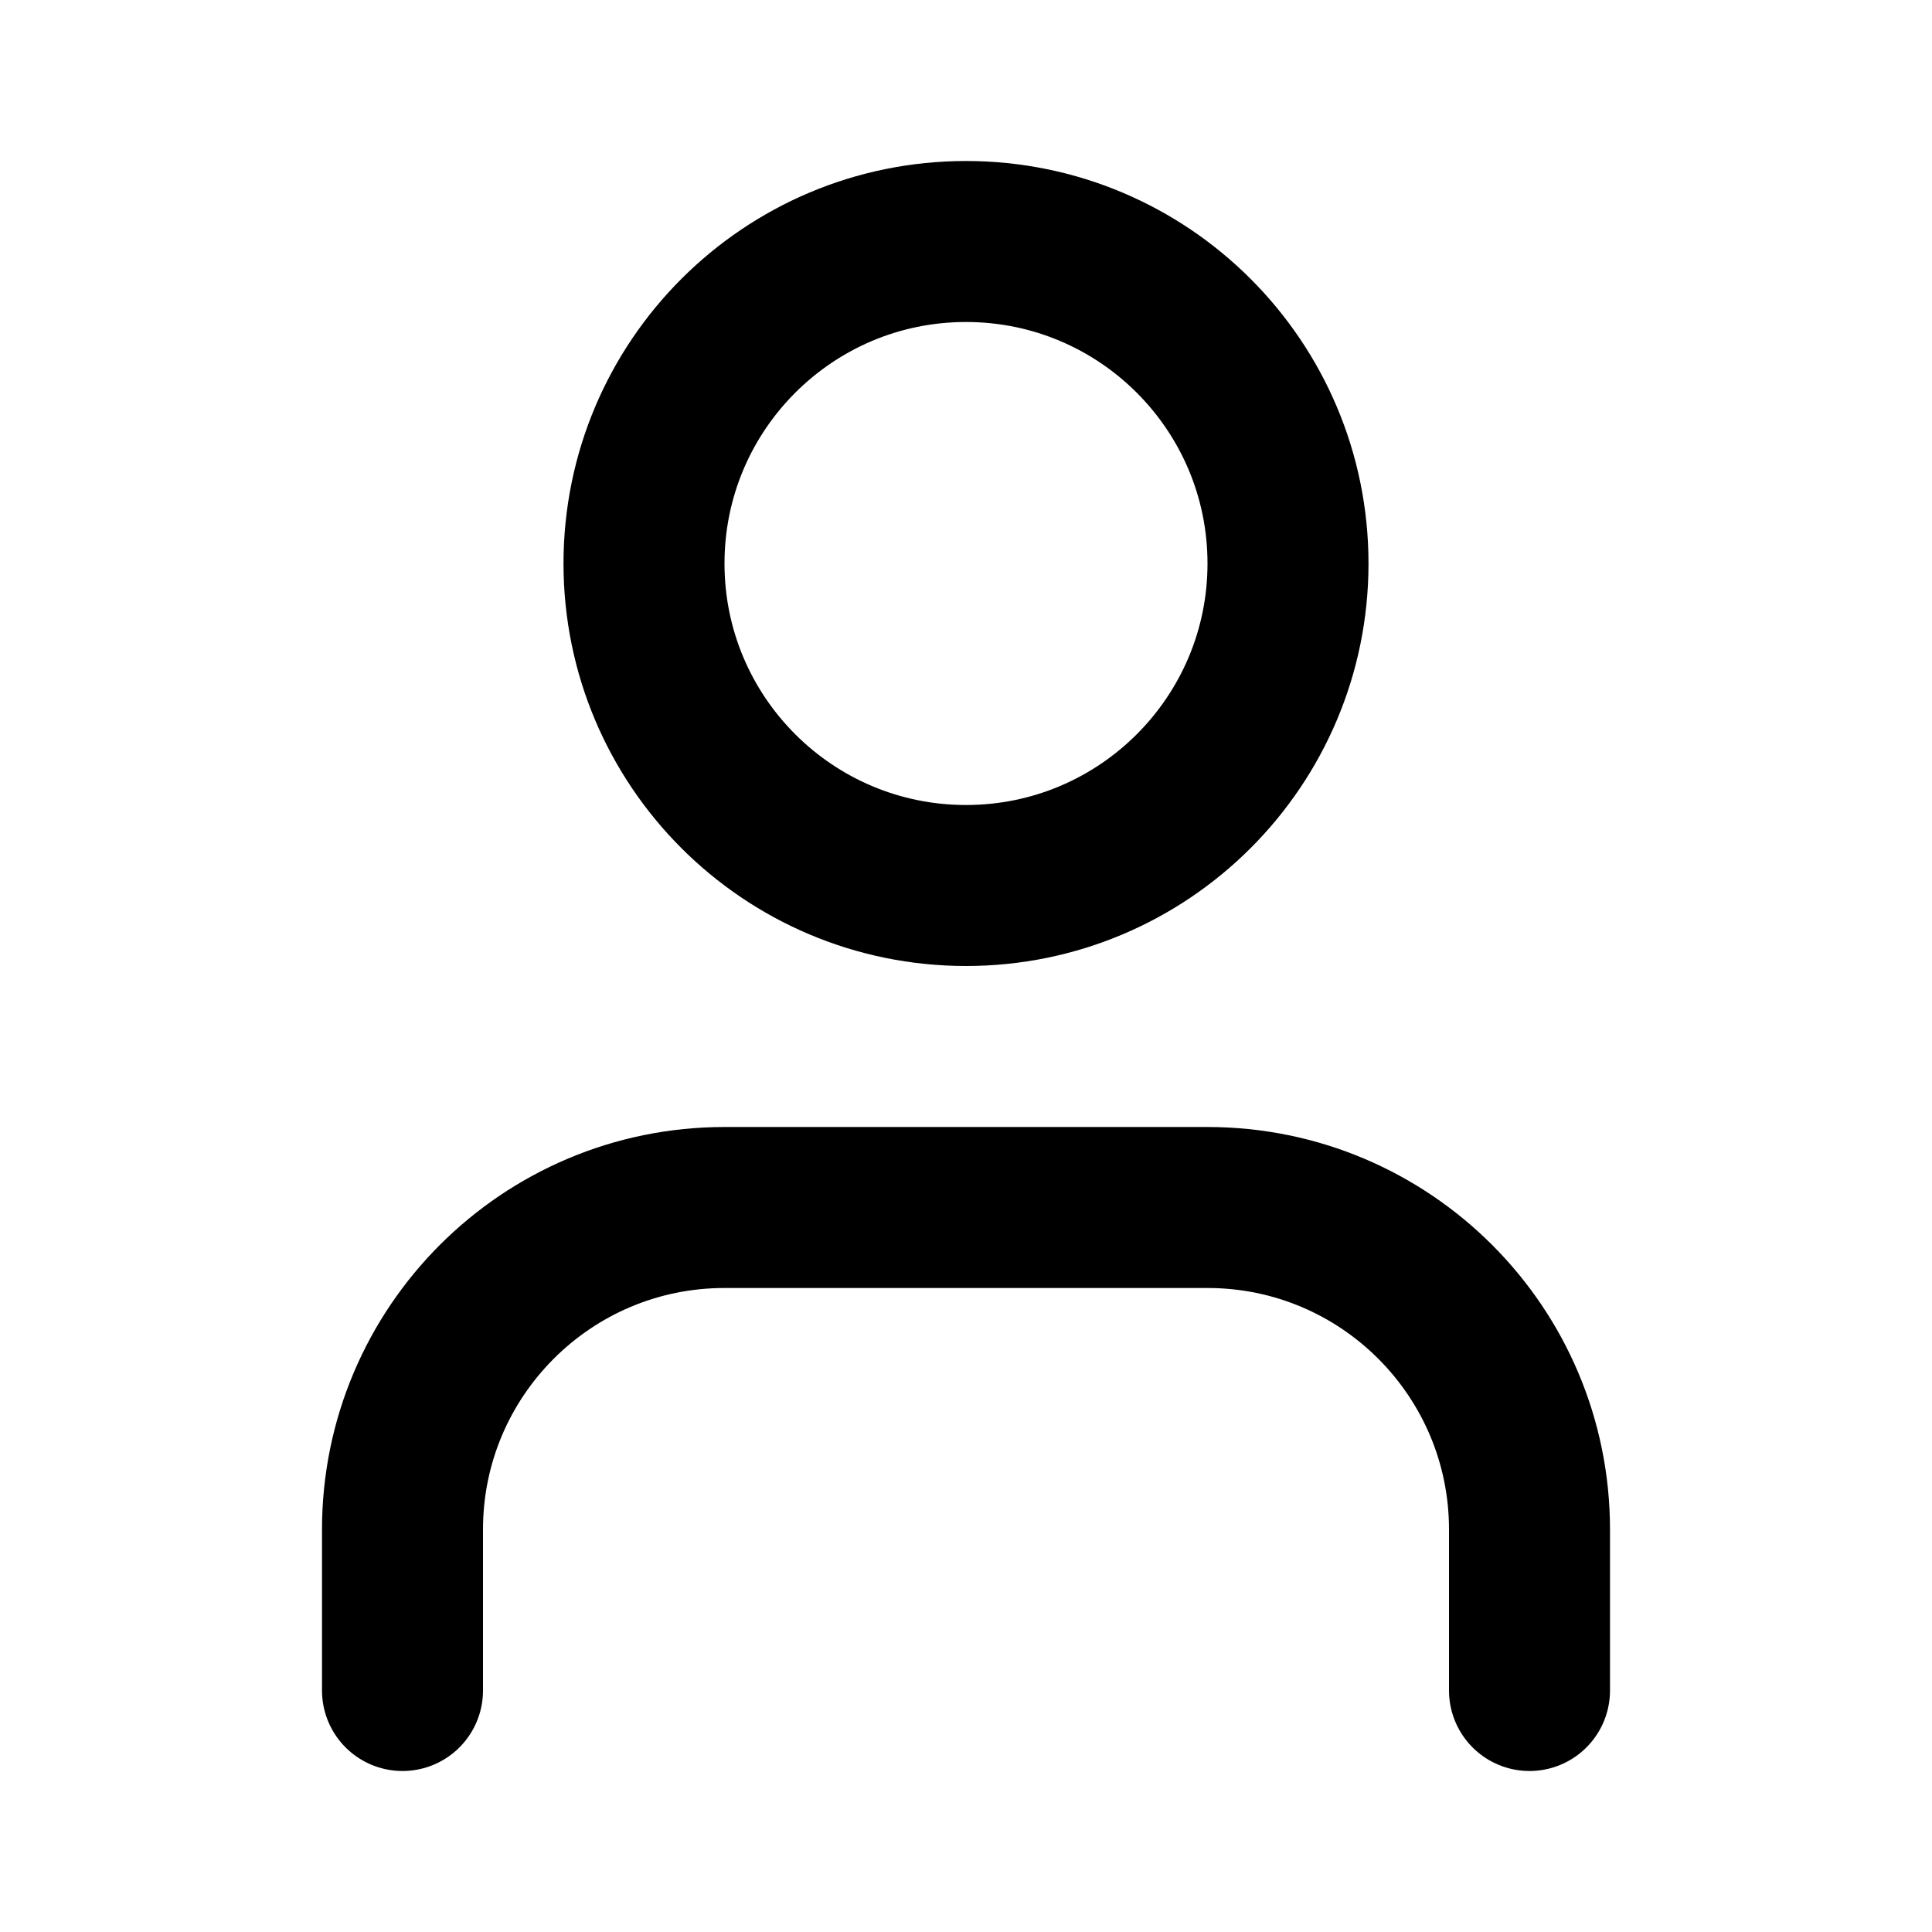
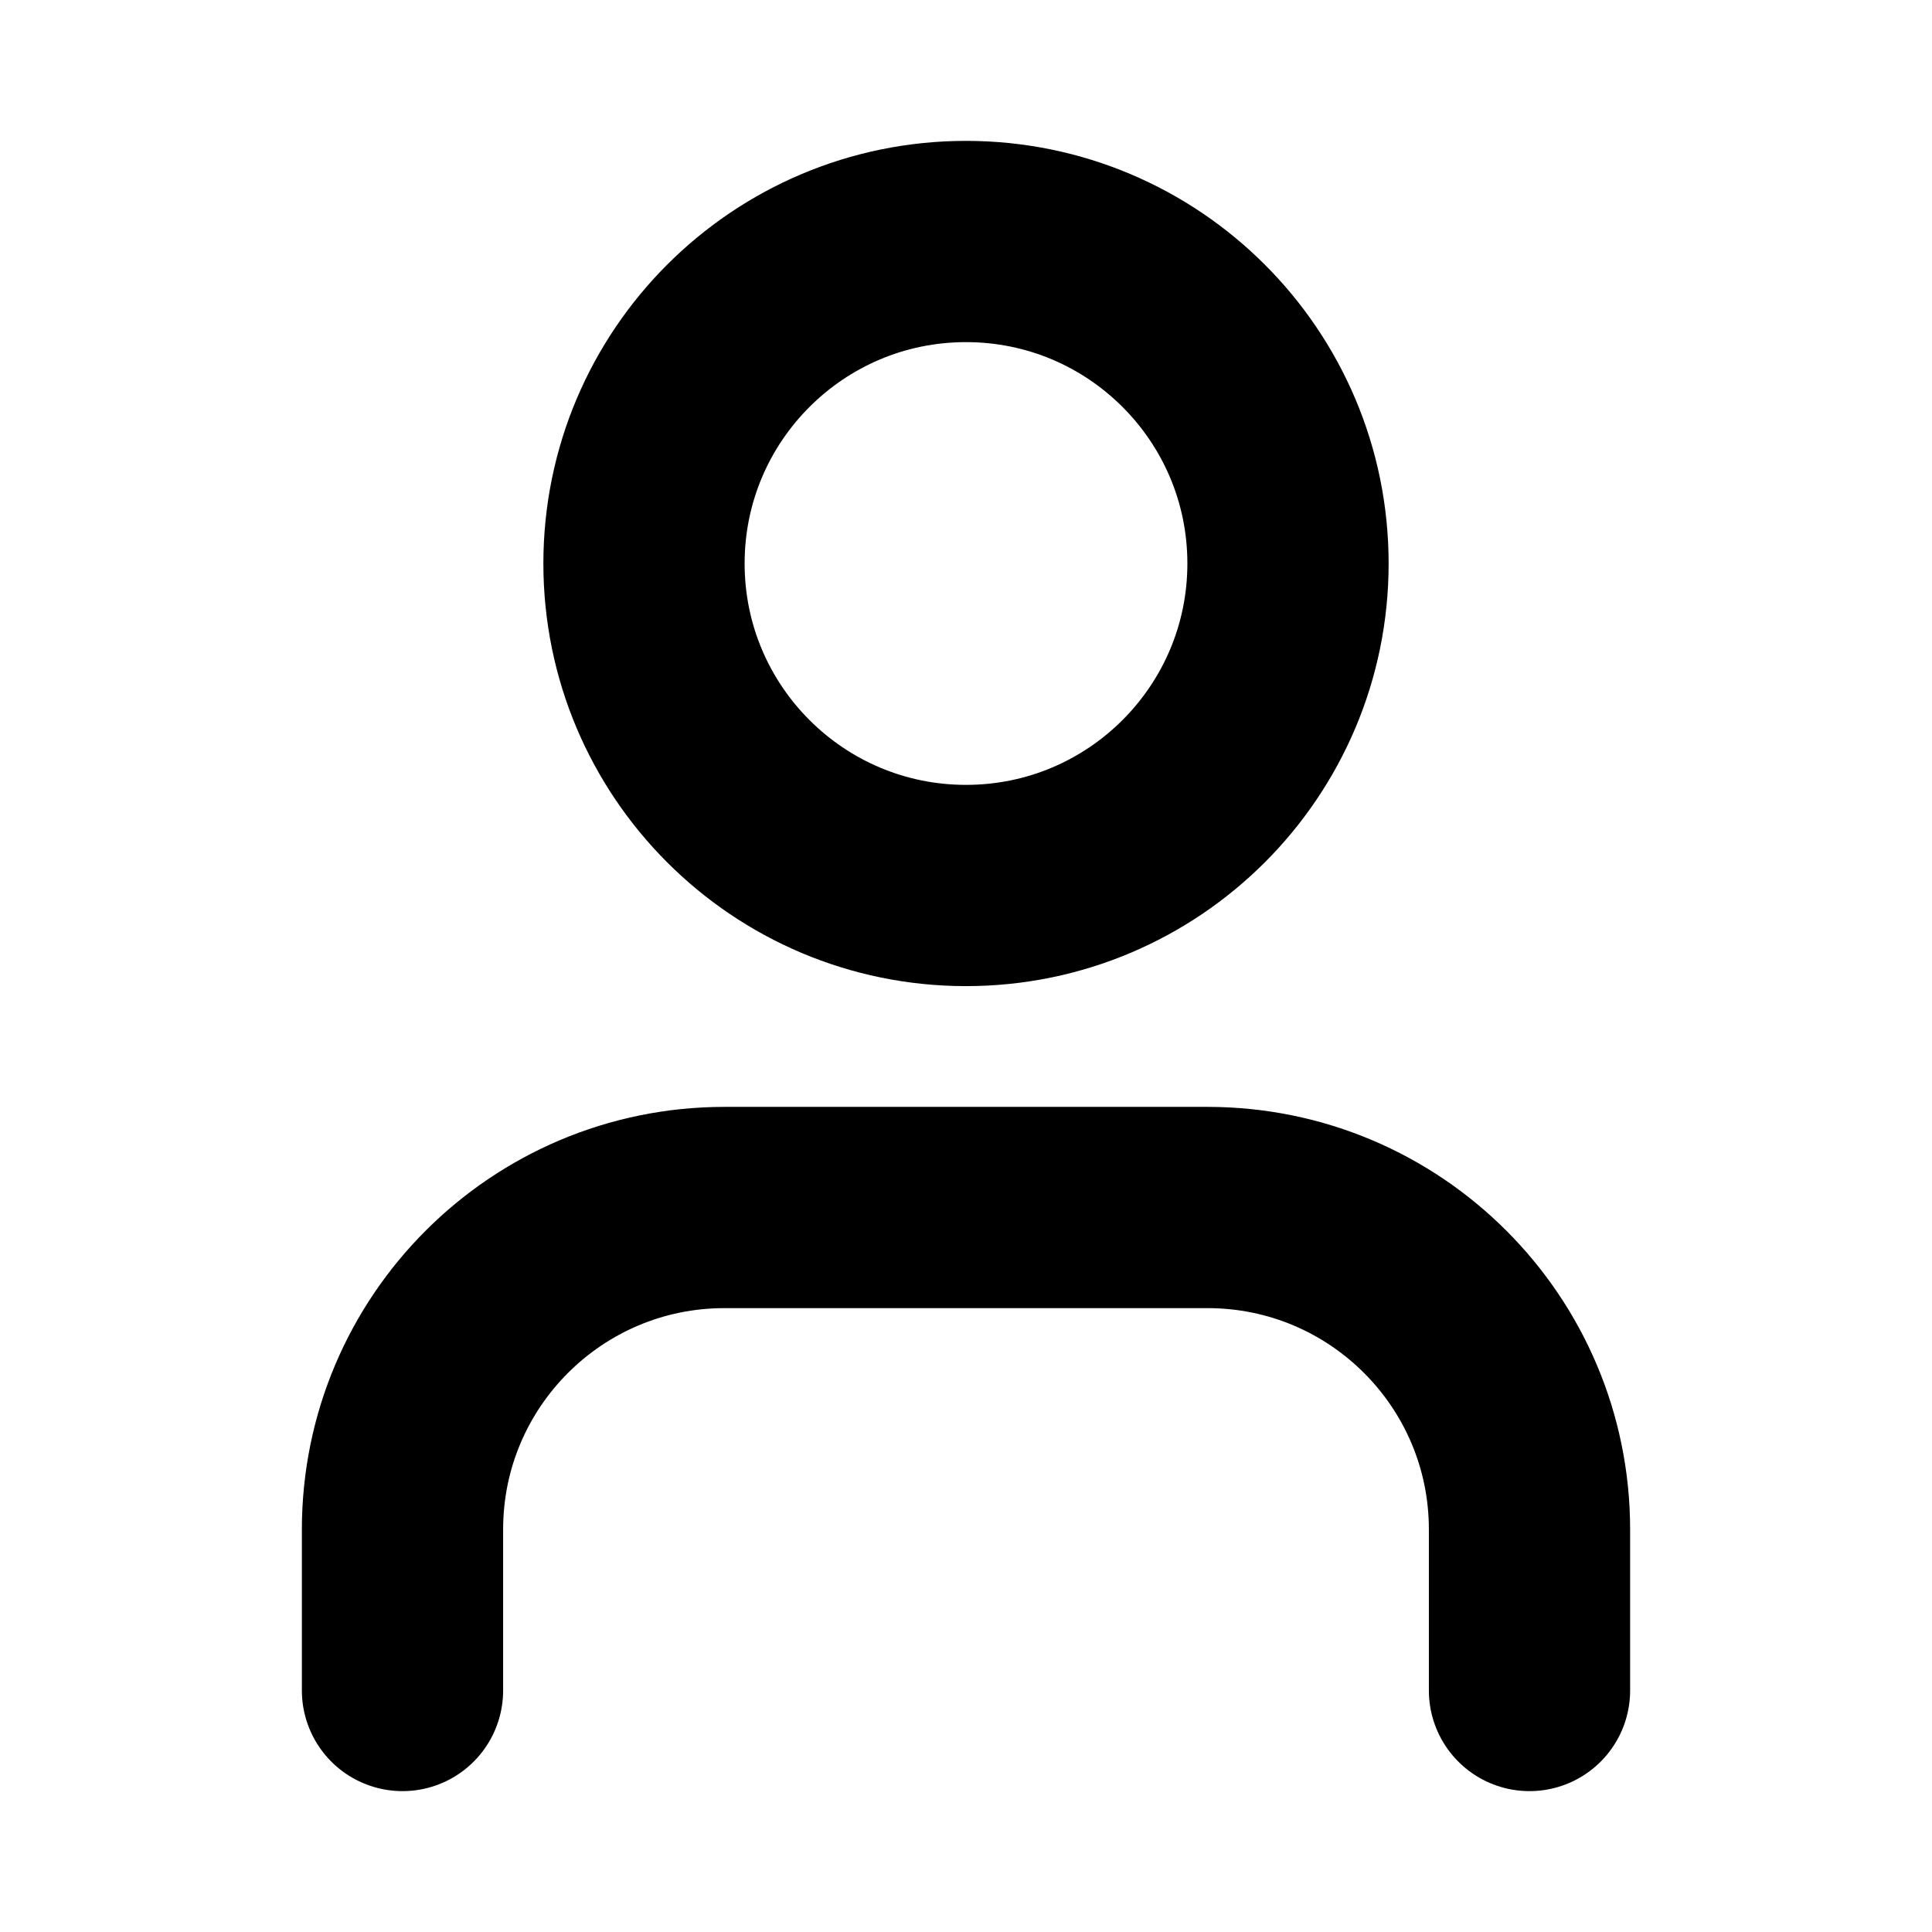
- <svg xmlns="http://www.w3.org/2000/svg" width="24" height="24" viewBox="0 0 24 24" fill="none" stroke="currentColor" stroke-width="2" stroke-linecap="round" stroke-linejoin="round">
+ <svg xmlns="http://www.w3.org/2000/svg" width="24" height="24" viewBox="0 0 24 24" fill="none" stroke="currentColor" stroke-width="2.5" stroke-linecap="round" stroke-linejoin="round">
  <path d="M19 21v-2a4 4 0 0 0-4-4H9a4 4 0 0 0-4 4v2" />
  <circle cx="12" cy="7" r="4" />
</svg>
